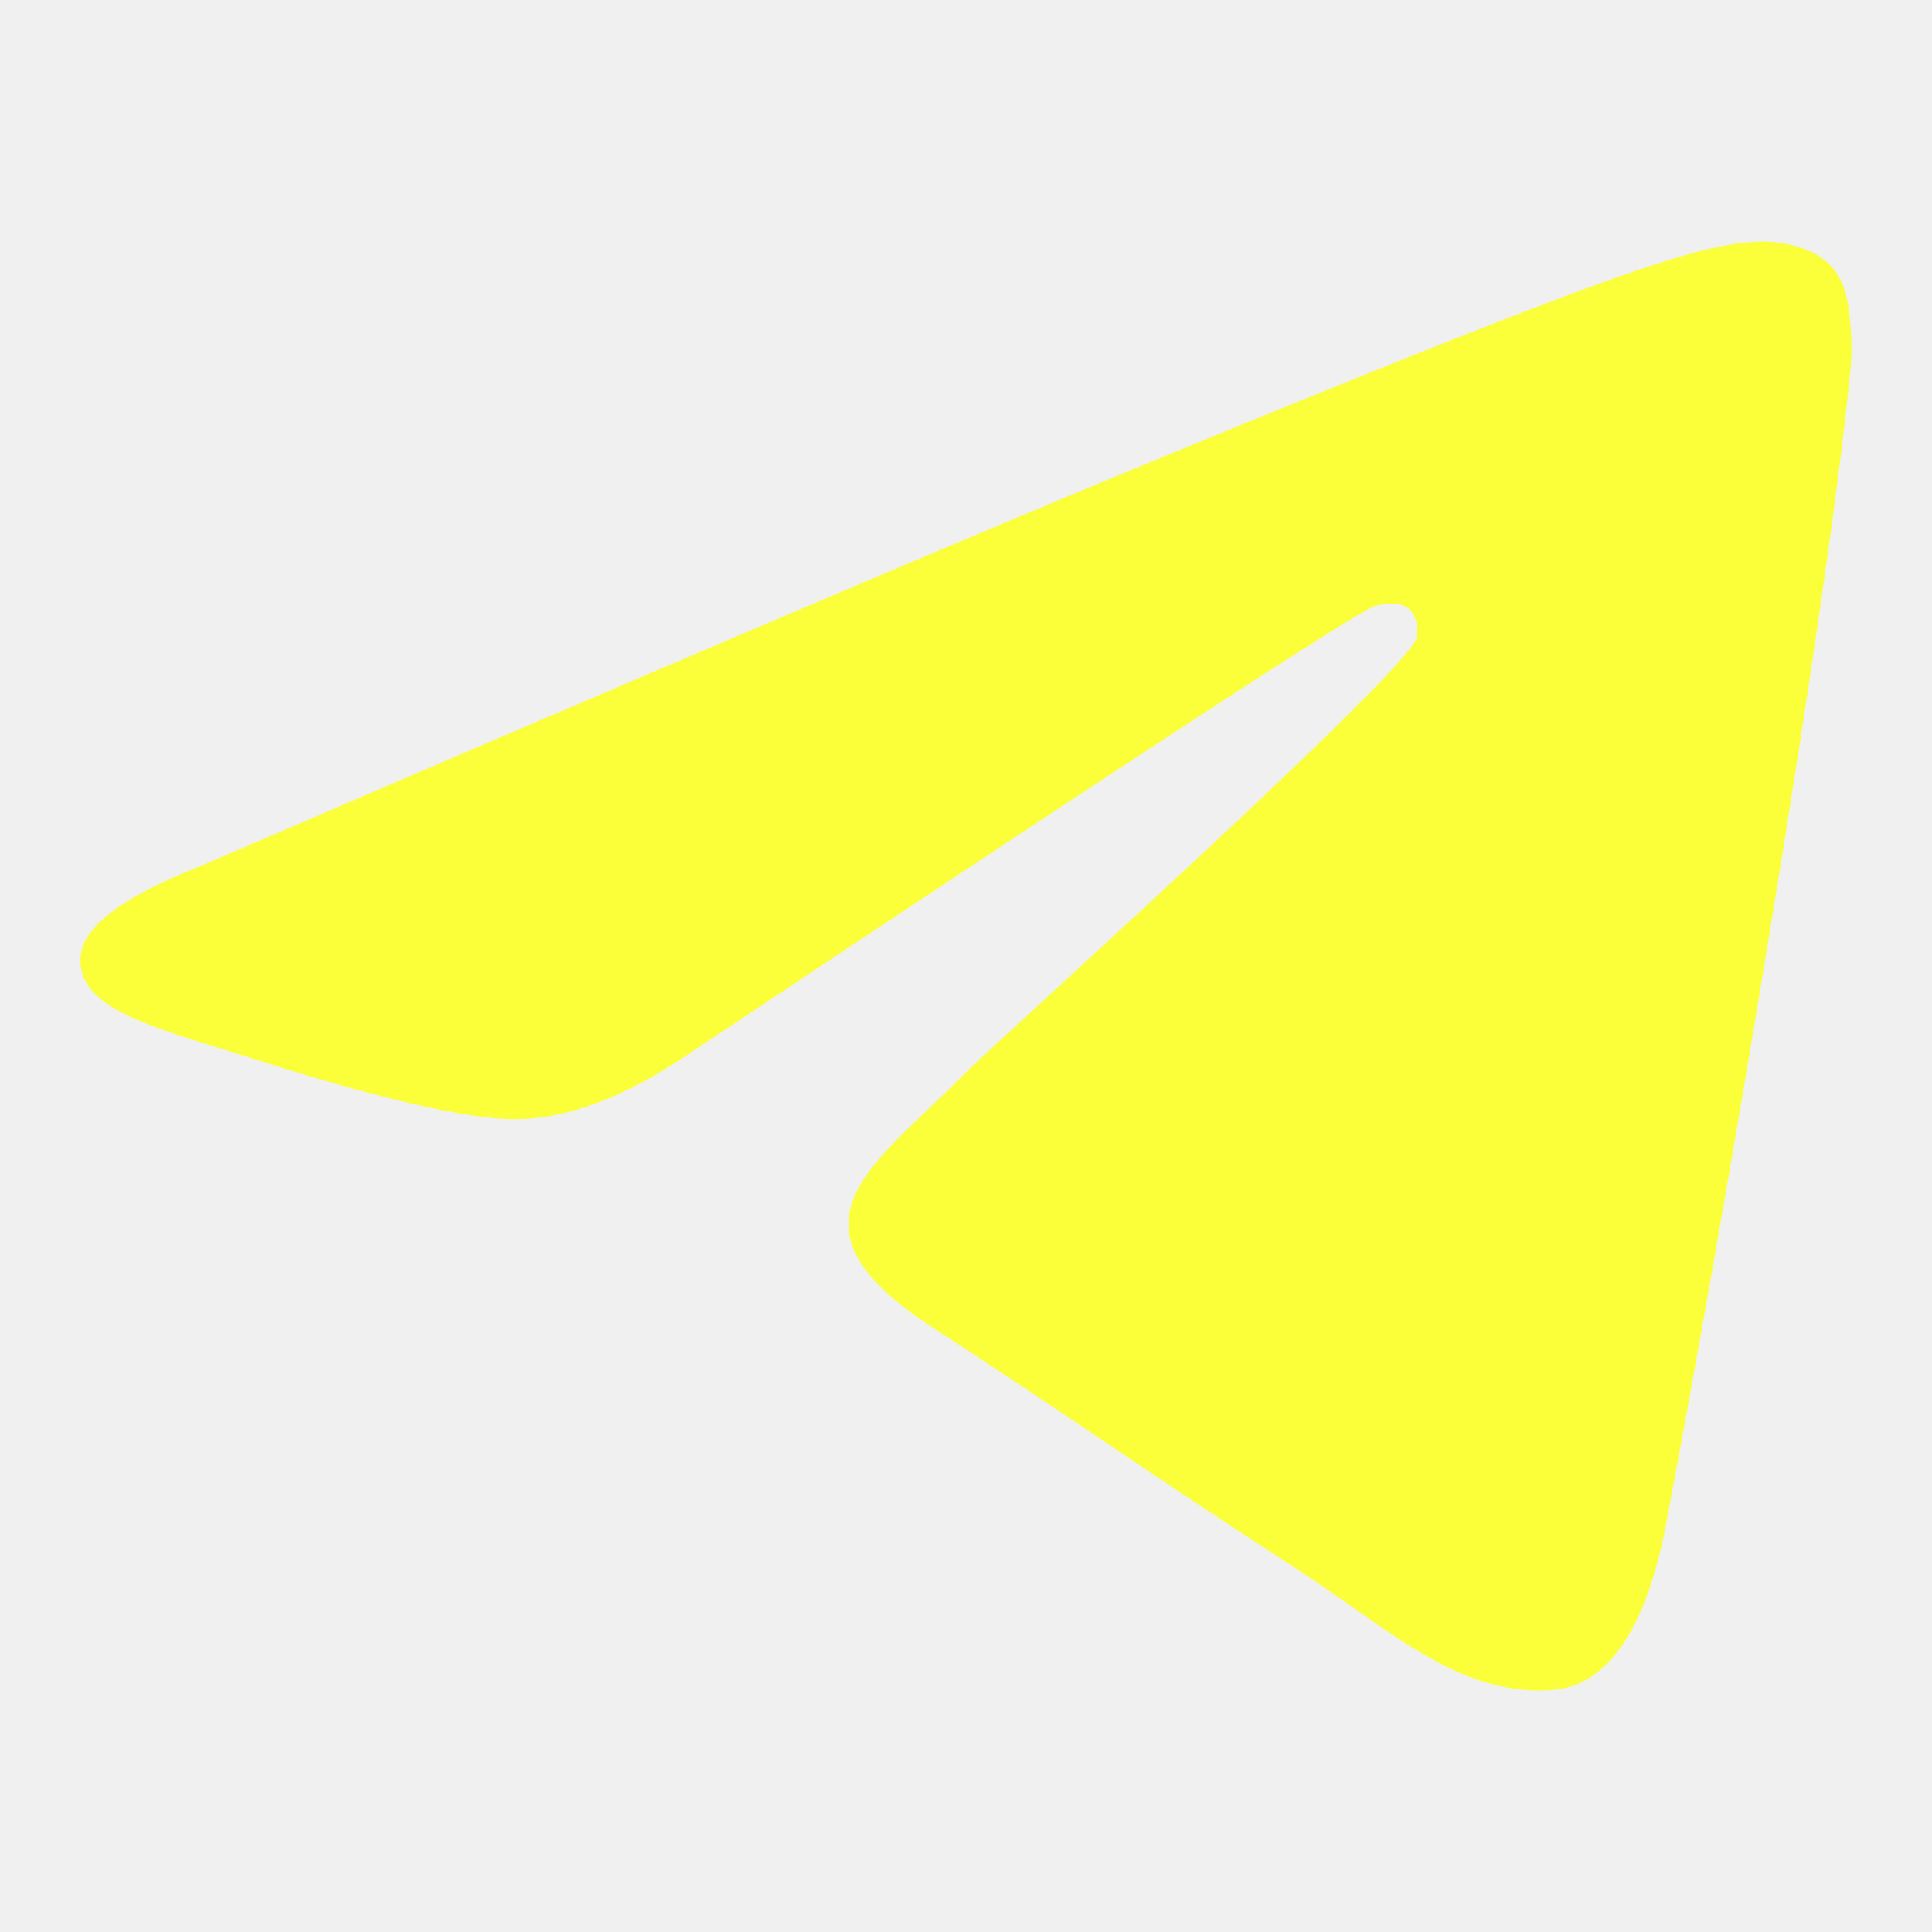
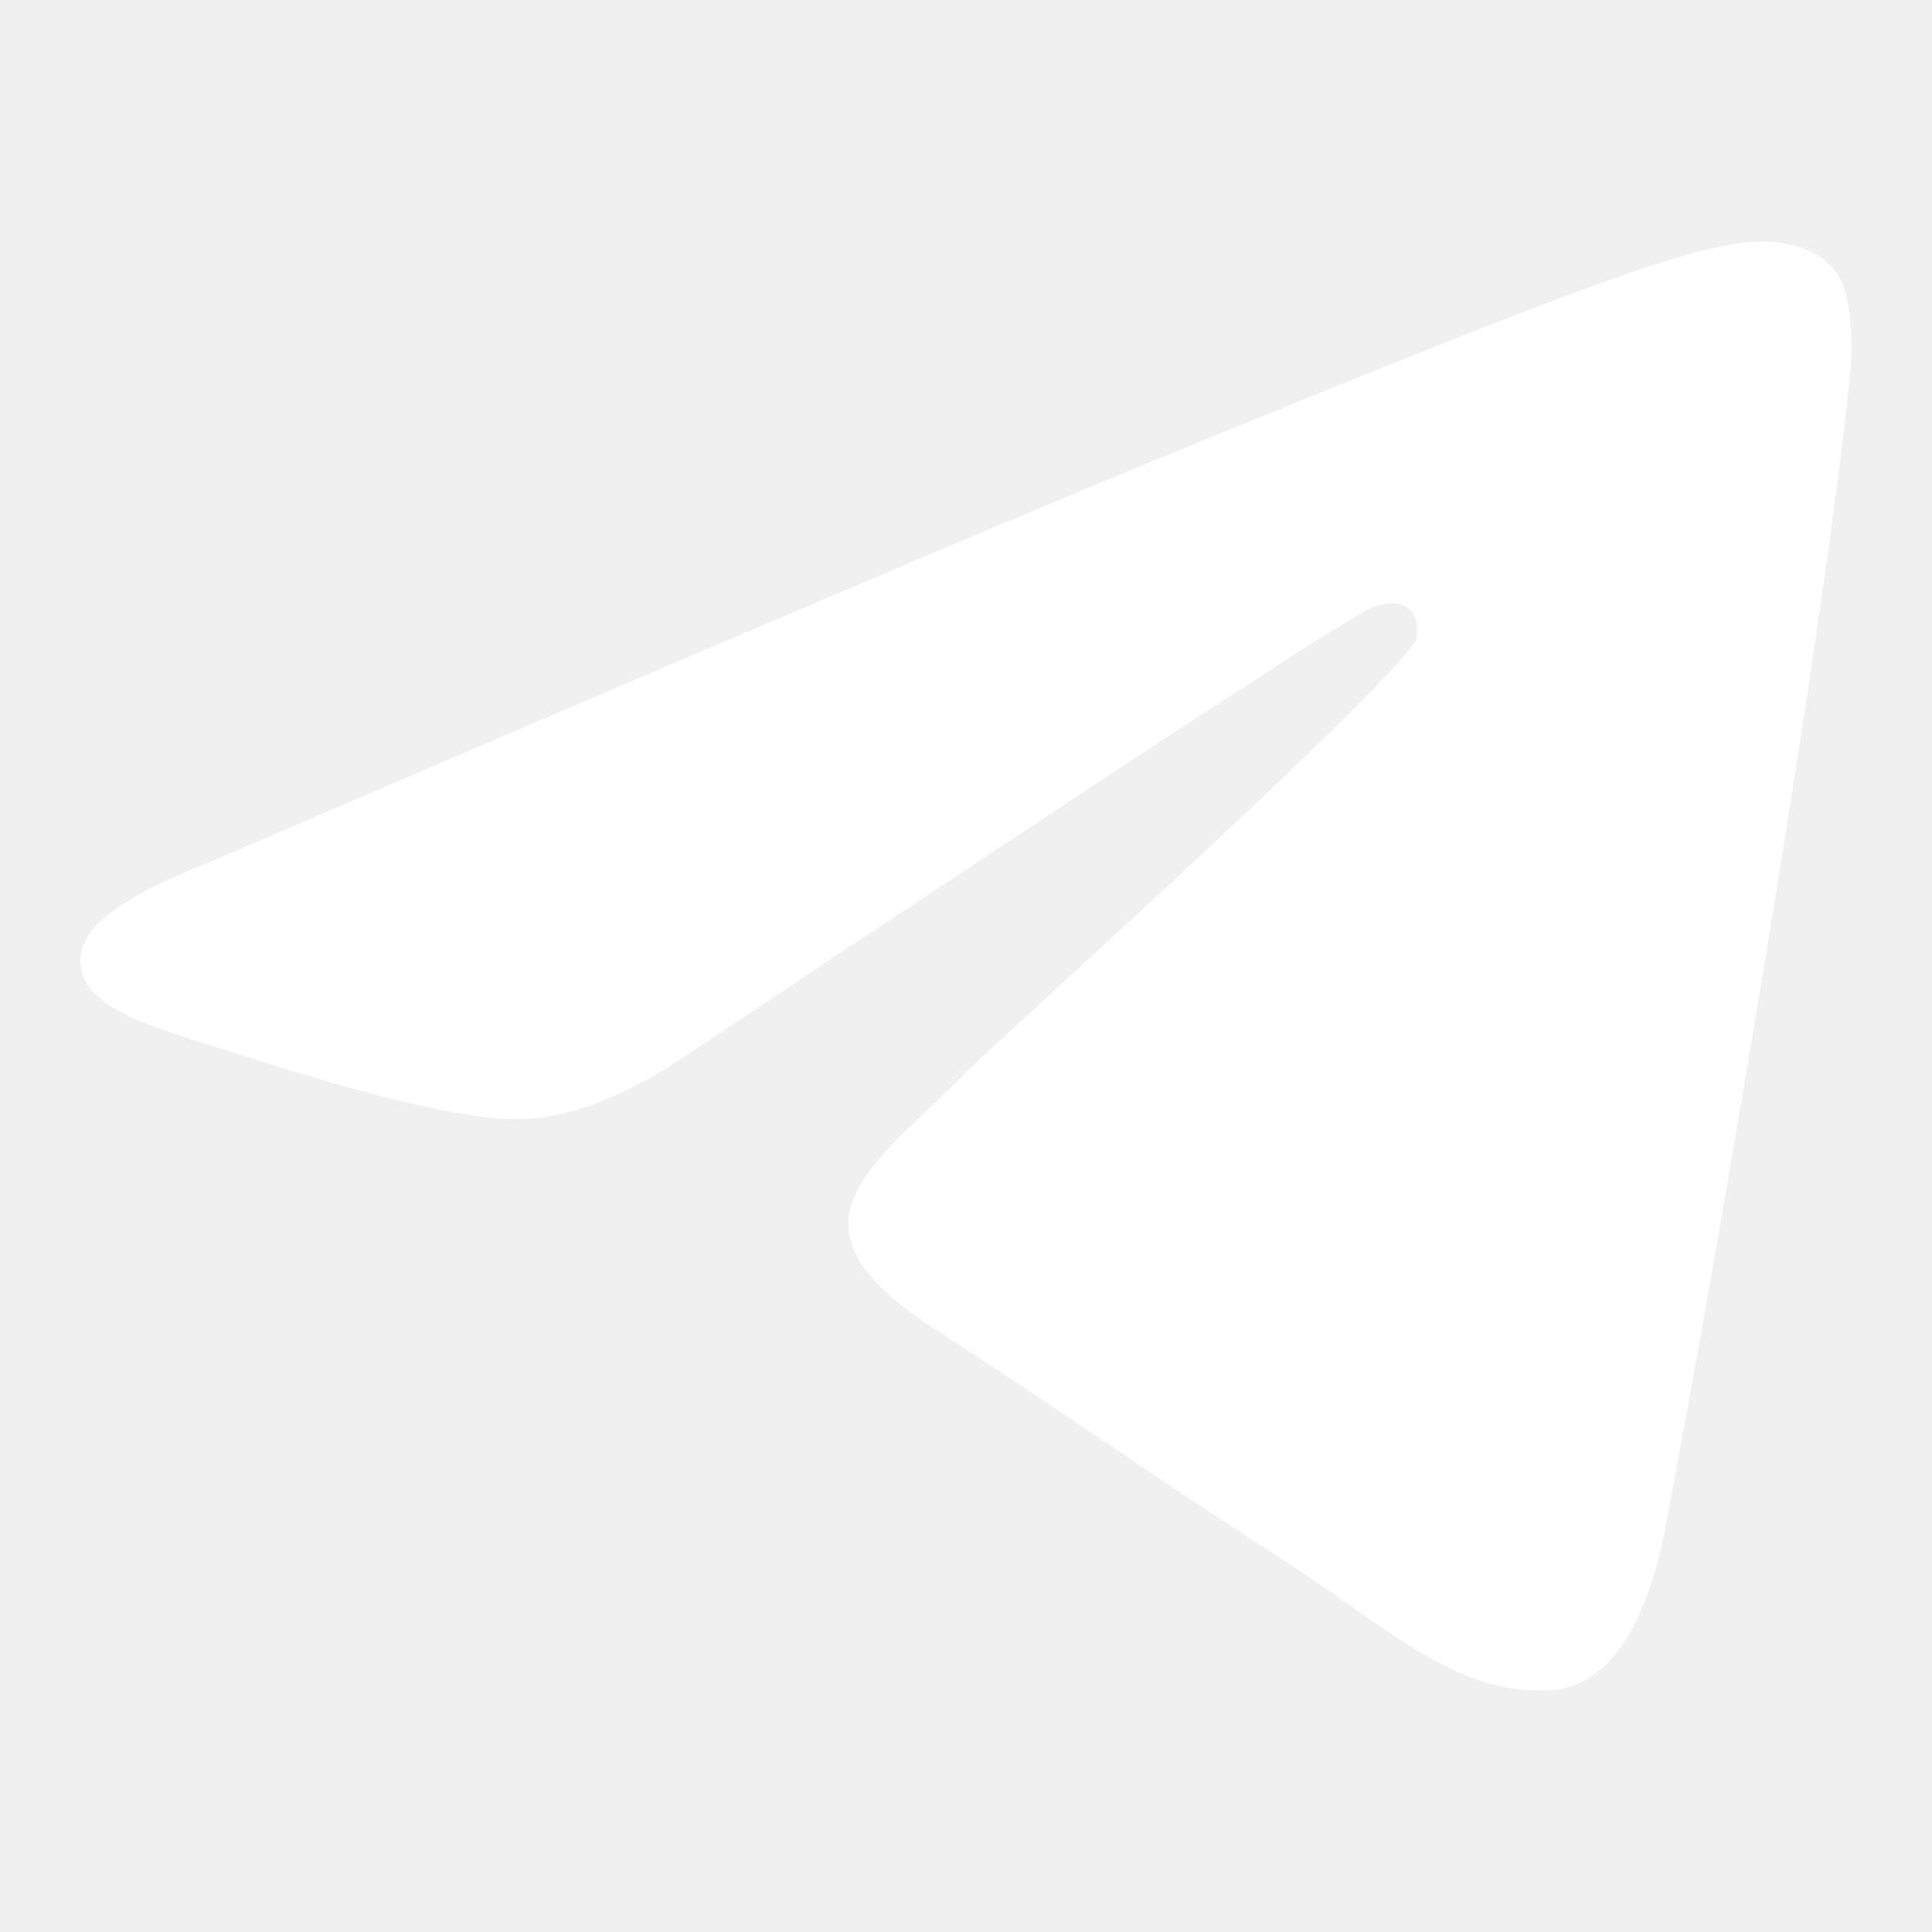
- <svg xmlns="http://www.w3.org/2000/svg" width="24" height="24" viewBox="0 0 24 24" fill="none">
+ <svg xmlns="http://www.w3.org/2000/svg" width="24" height="24" viewBox="0 0 24 24" fill="white">
  <g id="Icon-24/telegram">
-     <path id="Vector" d="M2.512 10.749C8.418 8.209 12.356 6.534 14.326 5.725C19.952 3.415 21.121 3.013 21.883 3C22.051 2.997 22.425 3.038 22.668 3.233C22.873 3.397 22.929 3.619 22.956 3.774C22.983 3.93 23.017 4.285 22.99 4.562C22.685 7.724 21.366 15.399 20.695 18.941C20.411 20.439 19.852 20.942 19.311 20.991C18.379 21.076 17.625 20.545 16.786 19.954C16.565 19.799 16.339 19.64 16.102 19.486C15.171 18.884 14.451 18.4 13.73 17.915C13.07 17.471 12.408 17.026 11.581 16.488C9.859 15.368 10.58 14.682 11.541 13.768C11.696 13.62 11.858 13.466 12.017 13.303C12.088 13.23 12.435 12.912 12.924 12.463C14.492 11.024 17.522 8.242 17.599 7.92C17.611 7.867 17.623 7.67 17.505 7.566C17.386 7.462 17.211 7.498 17.085 7.526C16.906 7.566 14.058 9.425 8.54 13.102C7.732 13.65 7 13.917 6.343 13.903C5.62 13.888 4.229 13.5 3.194 13.168C3.043 13.119 2.894 13.073 2.751 13.029C1.7 12.702 0.928 12.463 1.005 11.854C1.051 11.494 1.553 11.125 2.512 10.749Z" fill="#FBFF3A" />
+     <path id="Vector" d="M2.512 10.749C8.418 8.209 12.356 6.534 14.326 5.725C19.952 3.415 21.121 3.013 21.883 3C22.051 2.997 22.425 3.038 22.668 3.233C22.873 3.397 22.929 3.619 22.956 3.774C22.983 3.93 23.017 4.285 22.99 4.562C22.685 7.724 21.366 15.399 20.695 18.941C20.411 20.439 19.852 20.942 19.311 20.991C18.379 21.076 17.625 20.545 16.786 19.954C16.565 19.799 16.339 19.64 16.102 19.486C15.171 18.884 14.451 18.4 13.73 17.915C13.07 17.471 12.408 17.026 11.581 16.488C9.859 15.368 10.58 14.682 11.541 13.768C11.696 13.62 11.858 13.466 12.017 13.303C12.088 13.23 12.435 12.912 12.924 12.463C14.492 11.024 17.522 8.242 17.599 7.92C17.611 7.867 17.623 7.67 17.505 7.566C17.386 7.462 17.211 7.498 17.085 7.526C16.906 7.566 14.058 9.425 8.54 13.102C7.732 13.65 7 13.917 6.343 13.903C5.62 13.888 4.229 13.5 3.194 13.168C3.043 13.119 2.894 13.073 2.751 13.029C1.7 12.702 0.928 12.463 1.005 11.854C1.051 11.494 1.553 11.125 2.512 10.749Z" />
  </g>
</svg>
